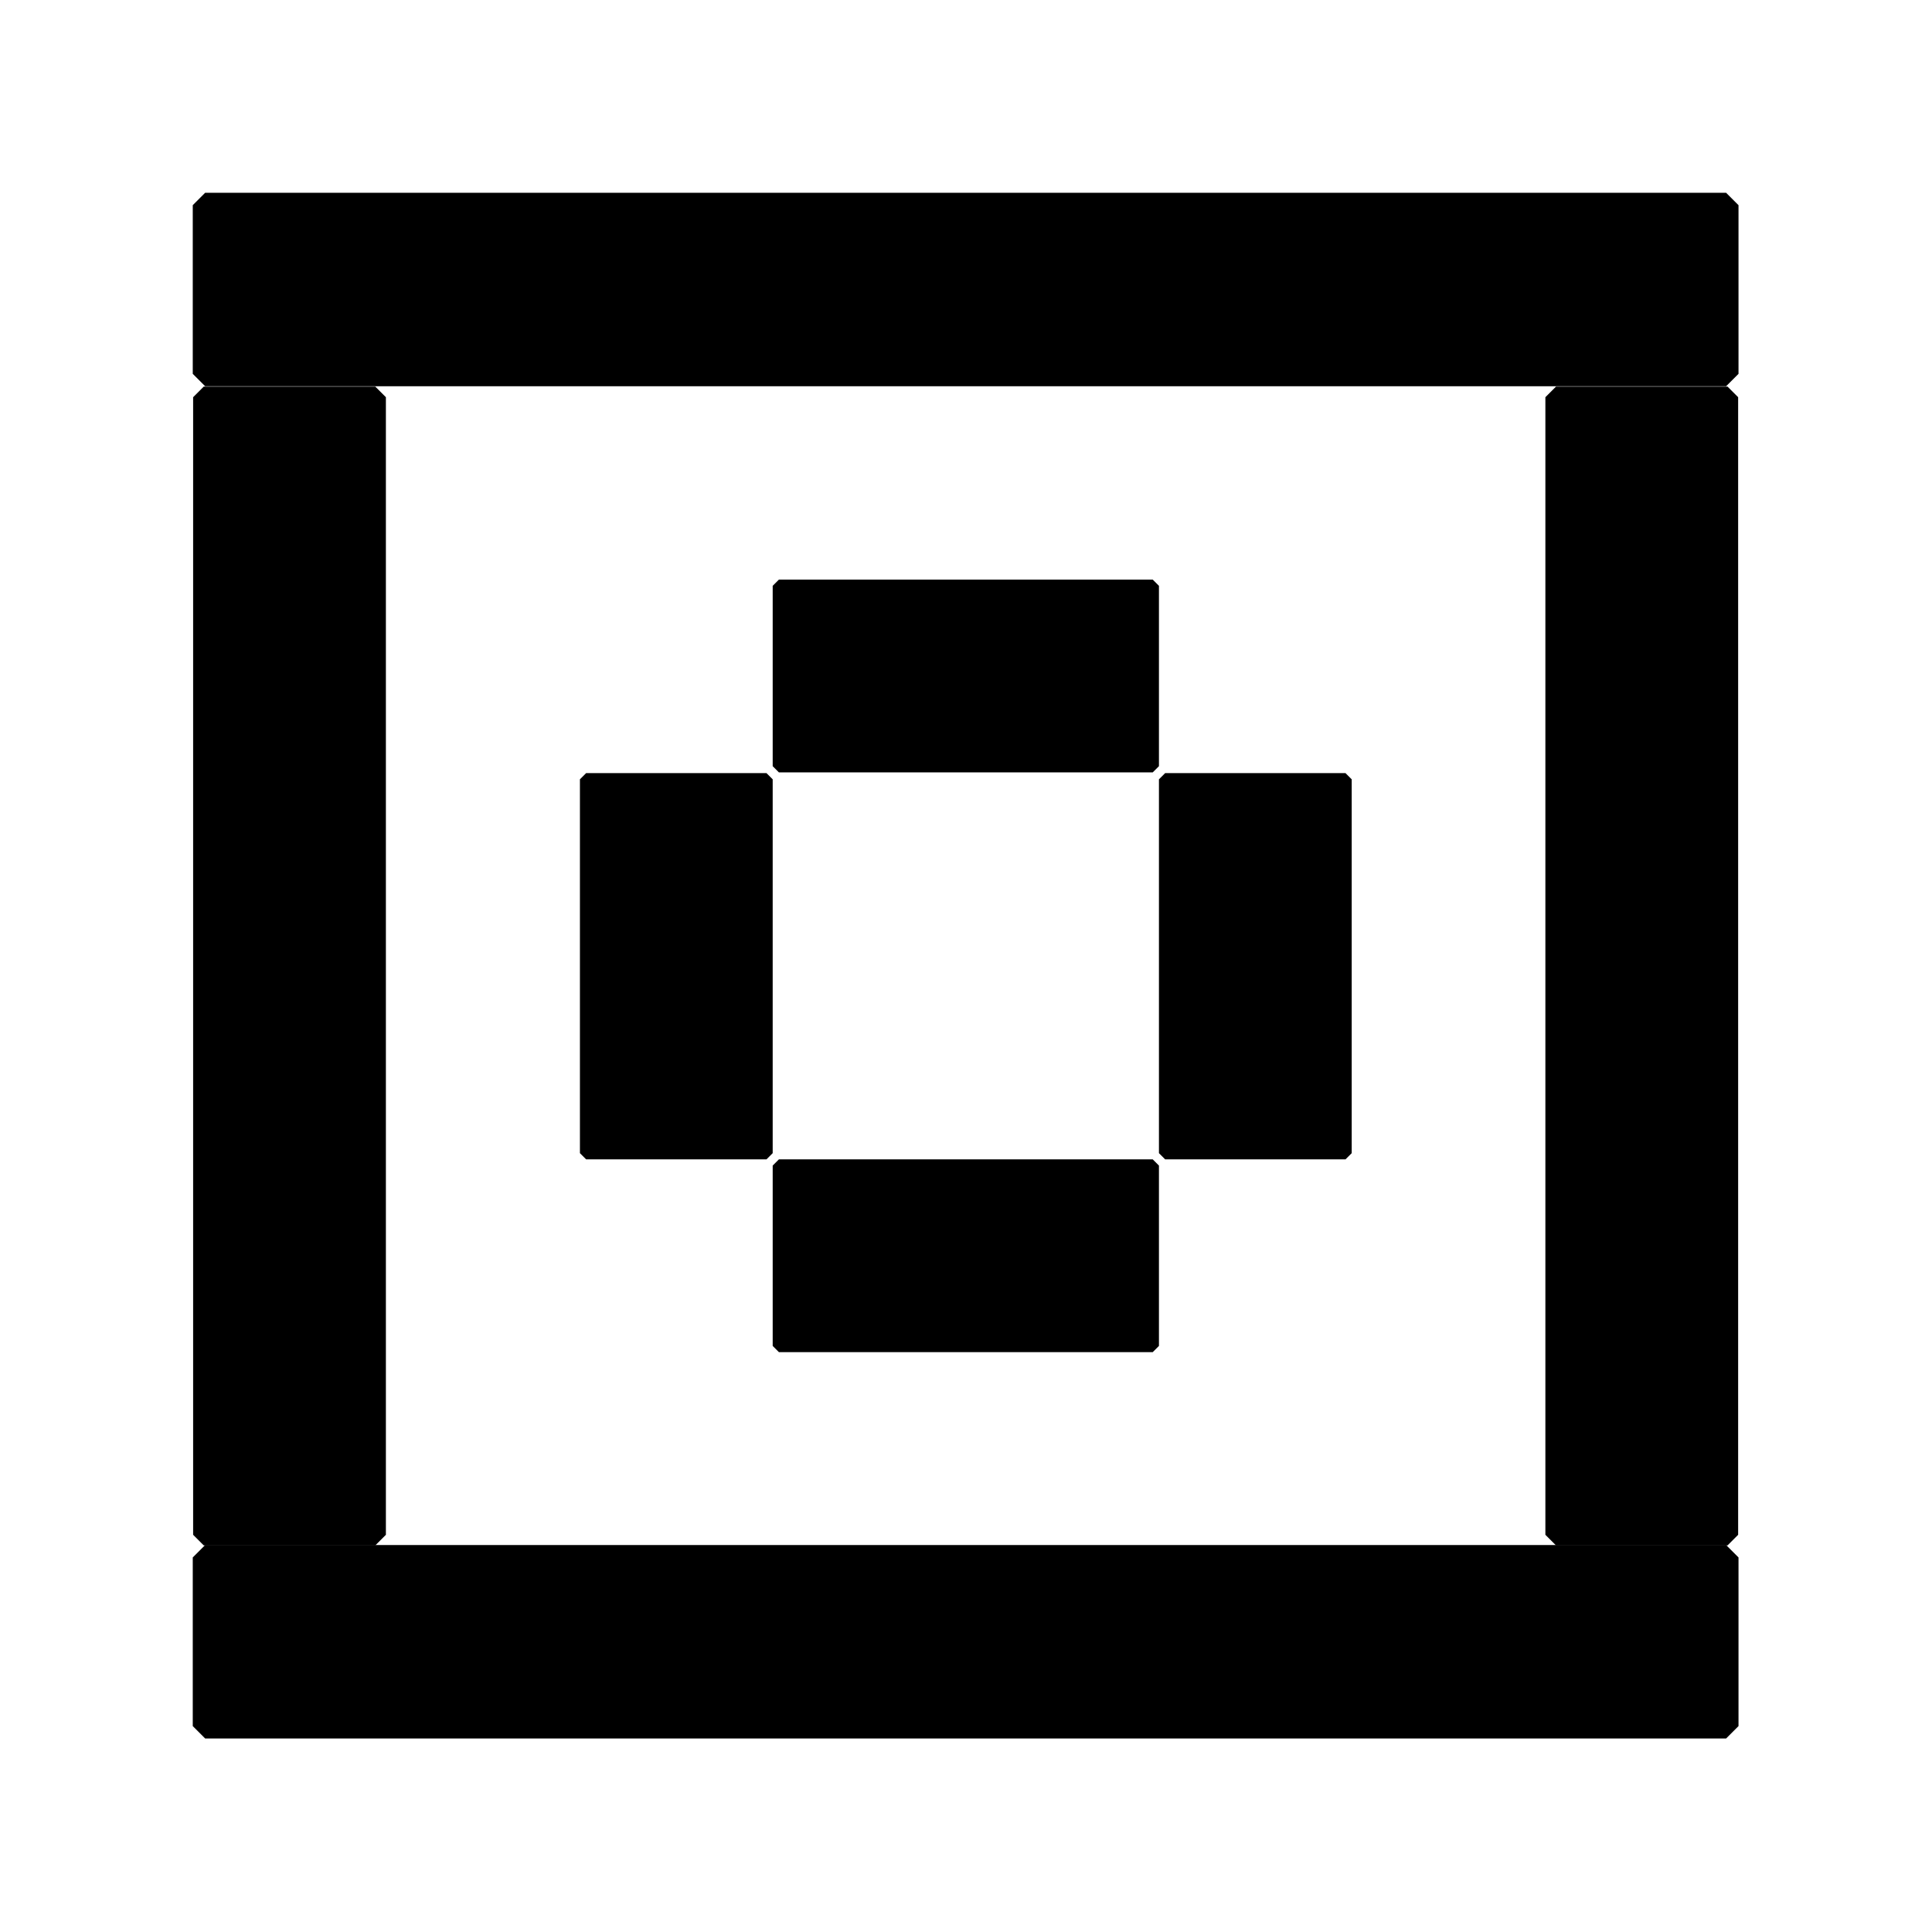
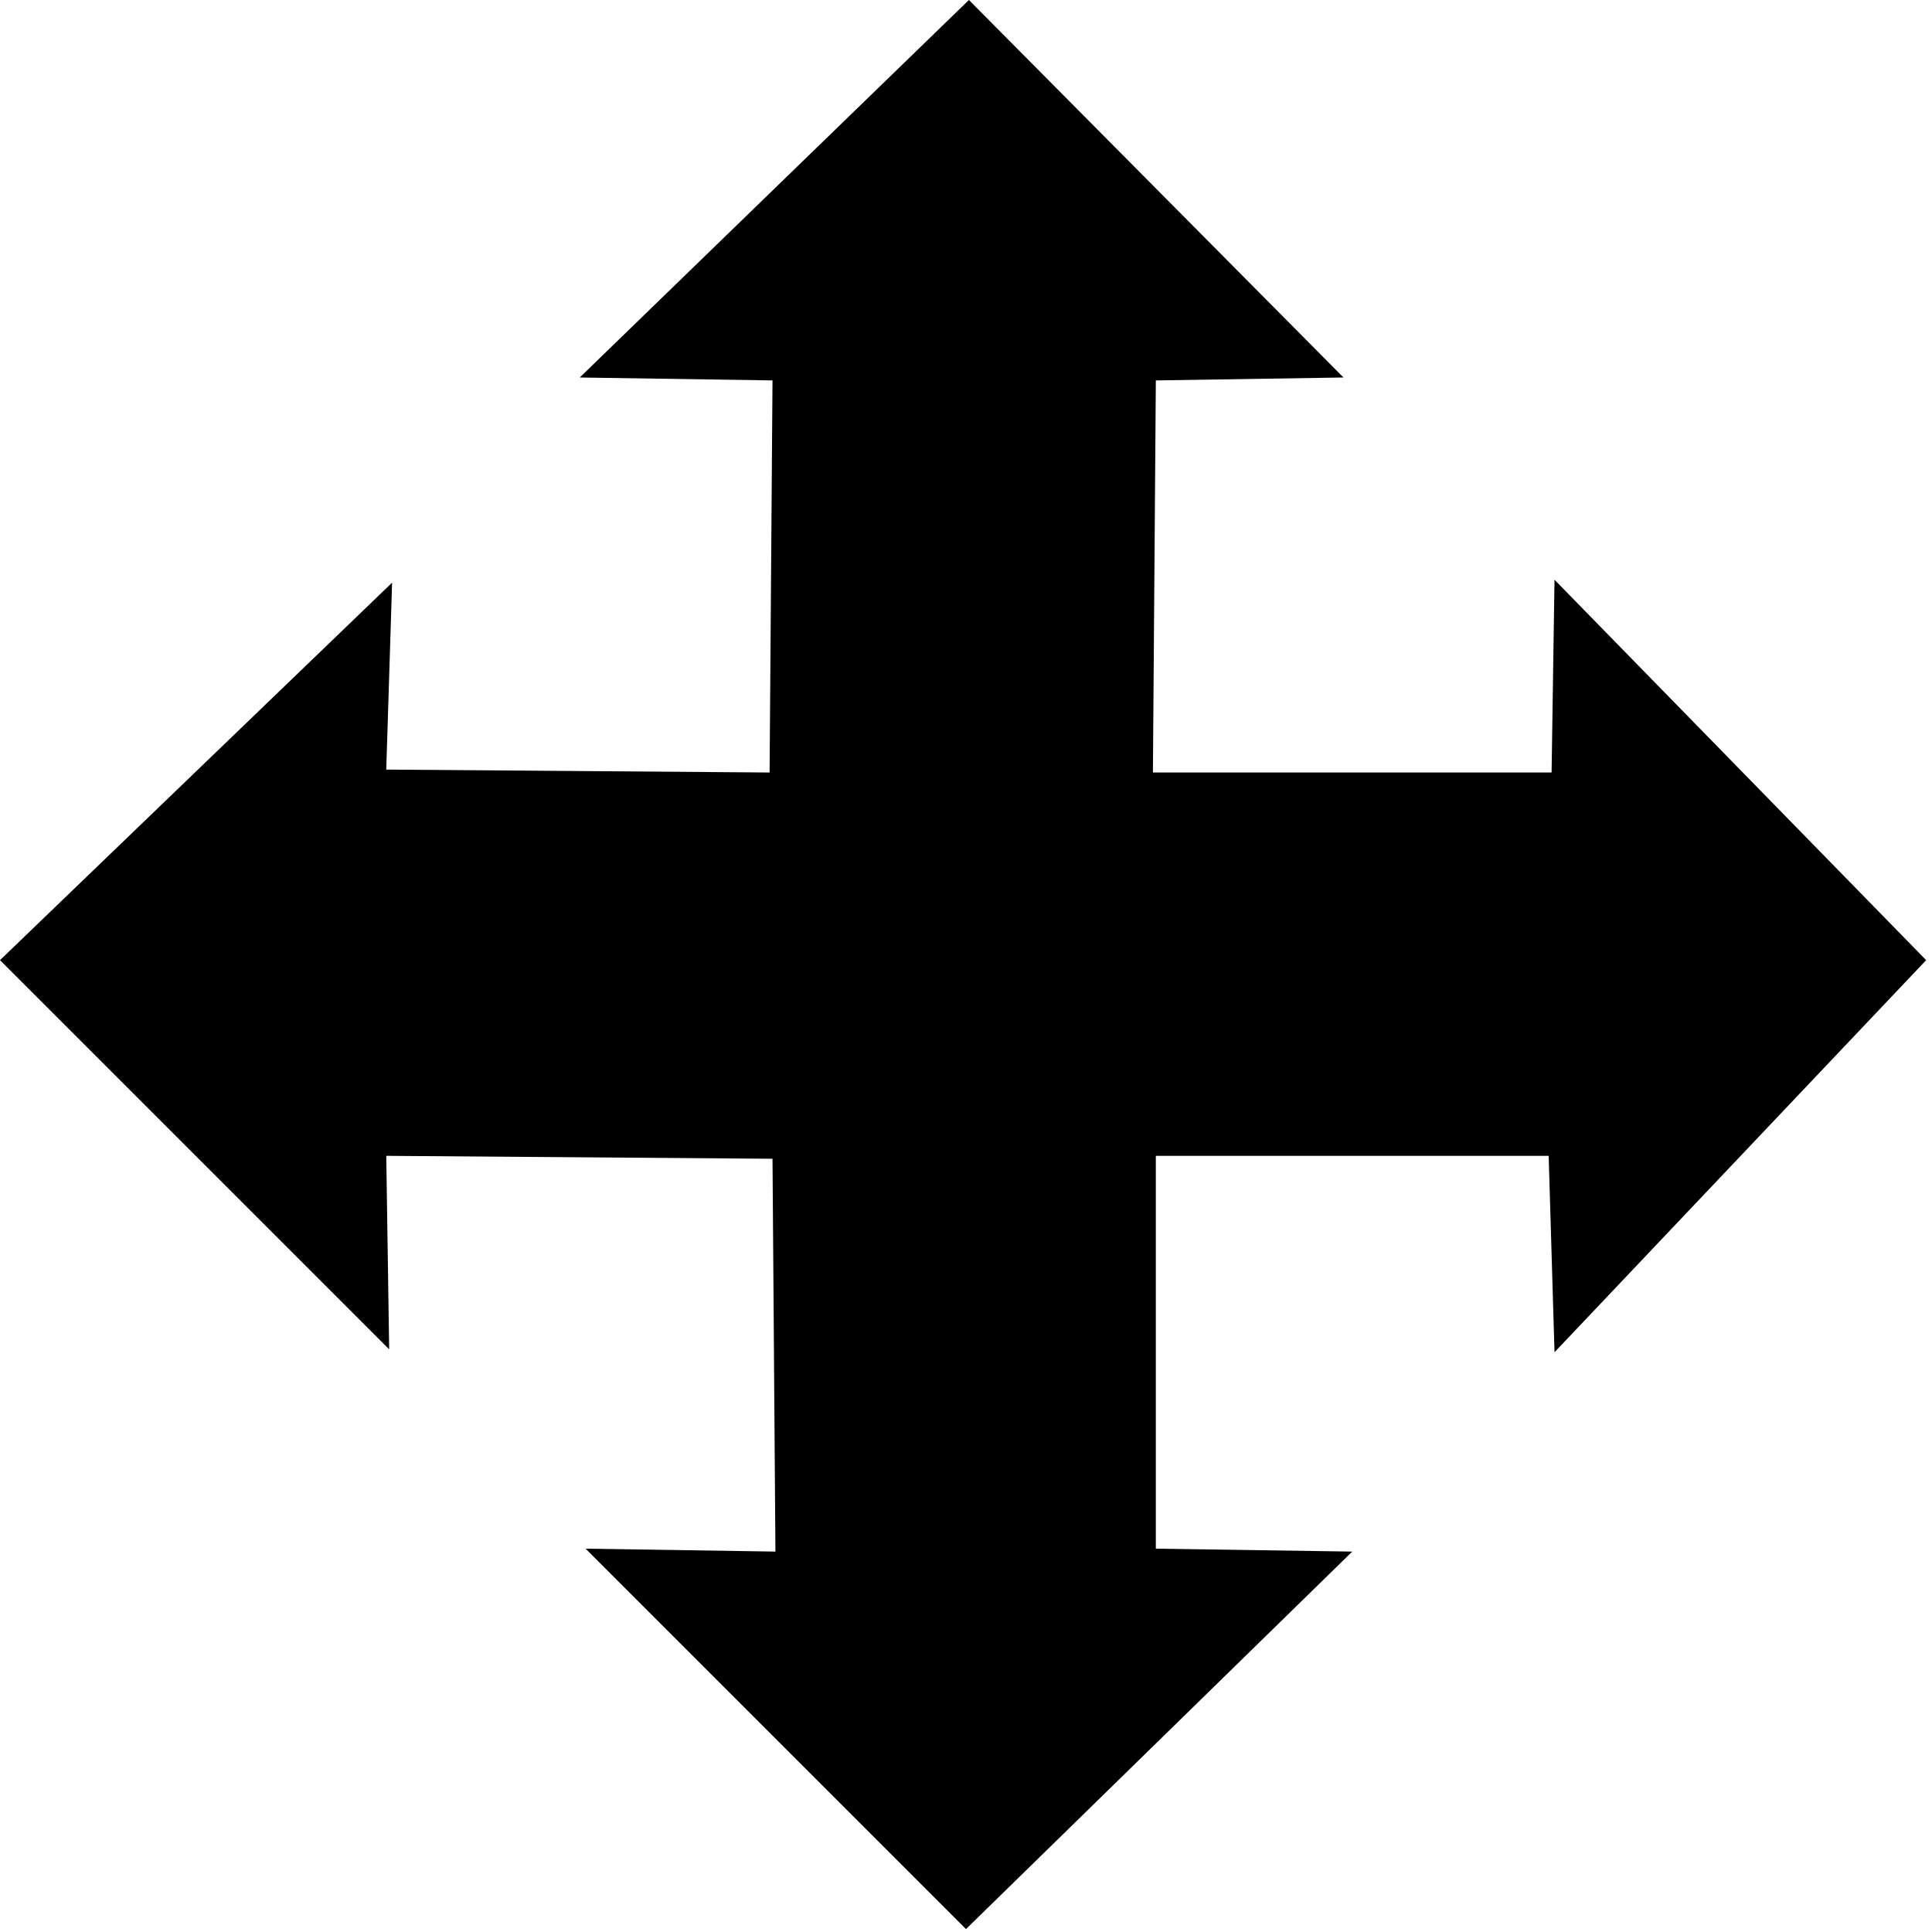
<svg xmlns="http://www.w3.org/2000/svg" width="10" height="10" viewBox="0 0 2.646 2.646" version="1.1" id="svg1">
  <defs id="defs1" />
  <g id="layer1" style="display:inline">
    <text xml:space="preserve" style="font-style:normal;font-variant:normal;font-weight:normal;font-stretch:normal;font-size:3.515px;line-height:1.3;font-family:'Pixel Digivolve';-inkscape-font-specification:'Pixel Digivolve';text-align:end;writing-mode:lr-tb;direction:ltr;text-anchor:end;display:none;opacity:1;fill:#000000;fill-opacity:1;stroke:#000000;stroke-width:0.1;stroke-linecap:square;stroke-linejoin:round;stroke-miterlimit:0;stroke-dasharray:none;stroke-opacity:1;paint-order:fill markers stroke" x="2.692" y="2.528" id="text1" transform="scale(1.002913,0.9970955)">
      <tspan id="tspan1" style="font-style:normal;font-variant:normal;font-weight:normal;font-stretch:normal;font-family:'Pixel Digivolve';-inkscape-font-specification:'Pixel Digivolve';fill:#000000;fill-opacity:1;stroke:#000000;stroke-width:0.1;stroke-linecap:square;stroke-dasharray:none;stroke-opacity:1" x="2.692" y="2.528">s</tspan>
    </text>
    <g id="g17" style="display:none">
      <g id="g4" transform="translate(0,0.2645833)">
        <rect style="fill:#000000;stroke:#000000;stroke-width:0.012;stroke-linecap:square;stroke-linejoin:miter;stroke-miterlimit:0;paint-order:fill markers stroke" id="rect1" width="0.252" height="0.252" x="0.006" y="0.271" />
        <rect style="fill:#000000;stroke:#000000;stroke-width:0.017;stroke-linecap:square;stroke-linejoin:miter;stroke-miterlimit:0;paint-order:fill markers stroke" id="rect2" width="0.512" height="0.247" x="0.273" y="0.009" />
        <rect style="fill:#000000;stroke:#000000;stroke-width:0.017;stroke-linecap:square;stroke-linejoin:miter;stroke-miterlimit:0;paint-order:fill markers stroke" id="rect3" width="0.512" height="0.247" x="0.273" y="0.538" />
        <rect style="fill:#000000;stroke:#000000;stroke-width:0.012;stroke-linecap:square;stroke-linejoin:miter;stroke-miterlimit:0;paint-order:fill markers stroke" id="rect4" width="0.252" height="0.252" x="0.8" y="0.271" />
      </g>
      <g id="g8" transform="translate(1.5875,0.2645833)">
        <rect style="fill:#000000;stroke:#000000;stroke-width:0.012;stroke-linecap:square;stroke-linejoin:miter;stroke-miterlimit:0;paint-order:fill markers stroke" id="rect5" width="0.252" height="0.252" x="0.006" y="0.271" />
        <rect style="fill:#000000;stroke:#000000;stroke-width:0.017;stroke-linecap:square;stroke-linejoin:miter;stroke-miterlimit:0;paint-order:fill markers stroke" id="rect6" width="0.512" height="0.247" x="0.273" y="0.009" />
        <rect style="fill:#000000;stroke:#000000;stroke-width:0.017;stroke-linecap:square;stroke-linejoin:miter;stroke-miterlimit:0;paint-order:fill markers stroke" id="rect7" width="0.512" height="0.247" x="0.273" y="0.538" />
        <rect style="fill:#000000;stroke:#000000;stroke-width:0.012;stroke-linecap:square;stroke-linejoin:miter;stroke-miterlimit:0;paint-order:fill markers stroke" id="rect8" width="0.252" height="0.252" x="0.8" y="0.271" />
      </g>
      <g id="g12" transform="translate(0,1.5875)">
        <rect style="fill:#000000;stroke:#000000;stroke-width:0.012;stroke-linecap:square;stroke-linejoin:miter;stroke-miterlimit:0;paint-order:fill markers stroke" id="rect9" width="0.252" height="0.252" x="0.006" y="0.271" />
        <rect style="fill:#000000;stroke:#000000;stroke-width:0.017;stroke-linecap:square;stroke-linejoin:miter;stroke-miterlimit:0;paint-order:fill markers stroke" id="rect10" width="0.512" height="0.247" x="0.273" y="0.009" />
        <rect style="fill:#000000;stroke:#000000;stroke-width:0.017;stroke-linecap:square;stroke-linejoin:miter;stroke-miterlimit:0;paint-order:fill markers stroke" id="rect11" width="0.512" height="0.247" x="0.273" y="0.538" />
        <rect style="fill:#000000;stroke:#000000;stroke-width:0.012;stroke-linecap:square;stroke-linejoin:miter;stroke-miterlimit:0;paint-order:fill markers stroke" id="rect12" width="0.252" height="0.252" x="0.8" y="0.271" />
      </g>
      <g id="g16" transform="translate(1.5875,1.5875)">
        <rect style="fill:#000000;stroke:#000000;stroke-width:0.012;stroke-linecap:square;stroke-linejoin:miter;stroke-miterlimit:0;paint-order:fill markers stroke" id="rect13" width="0.252" height="0.252" x="0.006" y="0.271" />
        <rect style="fill:#000000;stroke:#000000;stroke-width:0.017;stroke-linecap:square;stroke-linejoin:miter;stroke-miterlimit:0;paint-order:fill markers stroke" id="rect14" width="0.512" height="0.247" x="0.273" y="0.009" />
        <rect style="fill:#000000;stroke:#000000;stroke-width:0.017;stroke-linecap:square;stroke-linejoin:miter;stroke-miterlimit:0;paint-order:fill markers stroke" id="rect15" width="0.512" height="0.247" x="0.273" y="0.538" />
        <rect style="fill:#000000;stroke:#000000;stroke-width:0.012;stroke-linecap:square;stroke-linejoin:miter;stroke-miterlimit:0;paint-order:fill markers stroke" id="rect16" width="0.252" height="0.252" x="0.8" y="0.271" />
      </g>
      <rect style="display:inline;fill:#000000;stroke:#000000;stroke-width:0.034;stroke-linecap:square;stroke-linejoin:miter;stroke-miterlimit:0;paint-order:fill markers stroke" id="rect17" width="1.024" height="0.495" x="0.811" y="1.076" />
    </g>
    <g id="g29" style="display:none">
      <g id="g21" style="display:inline" transform="translate(0,1.5875)">
        <rect style="fill:#000000;stroke:#000000;stroke-width:0.017;stroke-linecap:square;stroke-linejoin:miter;stroke-miterlimit:0;paint-order:fill markers stroke" id="rect18" width="0.247" height="0.512" x="0.009" y="0.009" />
        <rect style="fill:#000000;stroke:#000000;stroke-width:0.017;stroke-linecap:square;stroke-linejoin:miter;stroke-miterlimit:0;paint-order:fill markers stroke" id="rect19" width="0.512" height="0.247" x="0.273" y="-0.256" />
        <rect style="fill:#000000;stroke:#000000;stroke-width:0.017;stroke-linecap:square;stroke-linejoin:miter;stroke-miterlimit:0;paint-order:fill markers stroke" id="rect20" width="0.512" height="0.247" x="0.273" y="0.538" />
        <rect style="fill:#000000;stroke:#000000;stroke-width:0.017;stroke-linecap:square;stroke-linejoin:miter;stroke-miterlimit:0;paint-order:fill markers stroke" id="rect21" width="0.247" height="0.512" x="0.802" y="0.009" />
      </g>
      <g id="g25" style="display:inline" transform="translate(1.5875,1.5875)">
        <rect style="fill:#000000;stroke:#000000;stroke-width:0.017;stroke-linecap:square;stroke-linejoin:miter;stroke-miterlimit:0;paint-order:fill markers stroke" id="rect22" width="0.247" height="0.512" x="0.009" y="0.009" />
        <rect style="fill:#000000;stroke:#000000;stroke-width:0.017;stroke-linecap:square;stroke-linejoin:miter;stroke-miterlimit:0;paint-order:fill markers stroke" id="rect23" width="0.512" height="0.247" x="0.273" y="-0.256" />
        <rect style="fill:#000000;stroke:#000000;stroke-width:0.017;stroke-linecap:square;stroke-linejoin:miter;stroke-miterlimit:0;paint-order:fill markers stroke" id="rect24" width="0.512" height="0.247" x="0.273" y="0.538" />
        <rect style="fill:#000000;stroke:#000000;stroke-width:0.017;stroke-linecap:square;stroke-linejoin:miter;stroke-miterlimit:0;paint-order:fill markers stroke" id="rect25" width="0.247" height="0.512" x="0.802" y="0.009" />
      </g>
      <rect style="display:inline;fill:#000000;stroke:#000000;stroke-width:0.017;stroke-linecap:square;stroke-linejoin:miter;stroke-miterlimit:0;paint-order:fill markers stroke" id="rect26" width="0.512" height="0.247" x="1.067" y="1.596" />
      <rect style="display:inline;fill:#000000;stroke:#000000;stroke-width:0.021;stroke-linecap:square;stroke-linejoin:miter;stroke-miterlimit:0;paint-order:fill markers stroke" id="rect27" width="0.244" height="0.773" x="0.275" y="0.54" />
      <rect style="display:inline;fill:#000000;stroke:#000000;stroke-width:0.021;stroke-linecap:square;stroke-linejoin:miter;stroke-miterlimit:0;paint-order:fill markers stroke" id="rect28" width="0.244" height="0.773" x="2.127" y="0.54" />
      <rect style="display:inline;fill:#000000;stroke:#000000;stroke-width:0.029;stroke-linecap:square;stroke-linejoin:miter;stroke-miterlimit:0;paint-order:fill markers stroke" id="rect29" width="1.558" height="0.235" x="0.544" y="0.544" />
    </g>
    <g id="g46" style="display:none">
      <g id="g36" transform="translate(-0.2645833)">
        <rect style="display:inline;fill:#000000;stroke:#000000;stroke-width:0.049;stroke-linecap:square;stroke-linejoin:miter;stroke-miterlimit:0;paint-order:fill markers stroke" id="rect31" width="1.01" height="1.01" x="0.289" y="0.818" />
        <rect style="display:inline;fill:#000000;stroke:#000000;stroke-width:0.021;stroke-linecap:square;stroke-linejoin:miter;stroke-miterlimit:0;paint-order:fill markers stroke" id="rect32" width="0.773" height="0.244" x="0.54" y="0.54" />
        <rect style="display:inline;fill:#000000;stroke:#000000;stroke-width:0.021;stroke-linecap:square;stroke-linejoin:miter;stroke-miterlimit:0;paint-order:fill markers stroke" id="rect33" width="0.773" height="0.244" x="0.54" y="1.863" />
        <rect style="display:inline;fill:#000000;stroke:#000000;stroke-width:0.012;stroke-linecap:square;stroke-linejoin:miter;stroke-miterlimit:0;paint-order:fill markers stroke" id="rect34" width="0.252" height="0.252" x="0.8" y="2.123" />
        <rect style="display:inline;fill:#000000;stroke:#000000;stroke-width:0.012;stroke-linecap:square;stroke-linejoin:miter;stroke-miterlimit:0;paint-order:fill markers stroke" id="rect35" width="0.252" height="0.252" x="0.8" y="0.271" />
      </g>
      <g id="g40" transform="translate(-0.2645834)">
        <rect style="display:inline;fill:#000000;stroke:#000000;stroke-width:0.012;stroke-linecap:square;stroke-linejoin:miter;stroke-miterlimit:0;paint-order:fill markers stroke" id="rect38" width="0.252" height="0.252" x="1.594" y="0.271" />
        <rect style="display:inline;fill:#000000;stroke:#000000;stroke-width:0.012;stroke-linecap:square;stroke-linejoin:miter;stroke-miterlimit:0;paint-order:fill markers stroke" id="rect39" width="0.252" height="0.252" x="1.594" y="2.123" />
        <rect style="display:inline;fill:#000000;stroke:#000000;stroke-width:0.029;stroke-linecap:square;stroke-linejoin:miter;stroke-miterlimit:0;paint-order:fill markers stroke" id="rect40" width="0.235" height="1.558" x="1.867" y="0.544" />
      </g>
      <g id="g45" transform="translate(0.5291666)">
        <rect style="display:inline;fill:#000000;stroke:#000000;stroke-width:0.012;stroke-linecap:square;stroke-linejoin:miter;stroke-miterlimit:0;paint-order:fill markers stroke" id="rect41" width="0.252" height="0.252" x="1.329" y="0.006" />
        <rect style="display:inline;fill:#000000;stroke:#000000;stroke-width:0.012;stroke-linecap:square;stroke-linejoin:miter;stroke-miterlimit:0;paint-order:fill markers stroke" id="rect42" width="0.252" height="0.252" x="1.329" y="2.387" />
        <rect style="display:inline;fill:#000000;stroke:#000000;stroke-width:0.012;stroke-linecap:square;stroke-linejoin:miter;stroke-miterlimit:0;paint-order:fill markers stroke" id="rect43" width="0.252" height="0.252" x="1.594" y="0.271" />
        <rect style="display:inline;fill:#000000;stroke:#000000;stroke-width:0.012;stroke-linecap:square;stroke-linejoin:miter;stroke-miterlimit:0;paint-order:fill markers stroke" id="rect44" width="0.252" height="0.252" x="1.594" y="2.123" />
        <rect style="display:inline;fill:#000000;stroke:#000000;stroke-width:0.029;stroke-linecap:square;stroke-linejoin:miter;stroke-miterlimit:0;paint-order:fill markers stroke" id="rect45" width="0.235" height="1.558" x="1.867" y="0.544" />
      </g>
    </g>
    <g id="g51" style="display:none">
      <rect style="display:inline;fill:#000000;stroke:#000000;stroke-width:0.029;stroke-linecap:square;stroke-linejoin:miter;stroke-miterlimit:0;paint-order:fill markers stroke" id="rect46" width="0.235" height="1.558" x="1.073" y="1.073" />
      <rect style="display:inline;fill:#000000;stroke:#000000;stroke-width:0.029;stroke-linecap:square;stroke-linejoin:miter;stroke-miterlimit:0;paint-order:fill markers stroke" id="rect47" width="0.235" height="1.558" x="1.338" y="1.073" />
      <rect style="display:inline;fill:#000000;stroke:#000000;stroke-width:0.037;stroke-linecap:square;stroke-linejoin:miter;stroke-miterlimit:0;paint-order:fill markers stroke" id="rect48" width="2.609" height="0.227" x="0.019" y="0.019" />
      <rect style="display:inline;fill:#000000;stroke:#000000;stroke-width:0.034;stroke-linecap:square;stroke-linejoin:miter;stroke-miterlimit:0;paint-order:fill markers stroke" id="rect49" width="2.083" height="0.231" x="0.281" y="0.281" />
      <rect style="display:inline;fill:#000000;stroke:#000000;stroke-width:0.029;stroke-linecap:square;stroke-linejoin:miter;stroke-miterlimit:0;paint-order:fill markers stroke" id="rect50" width="1.558" height="0.235" x="0.544" y="0.544" />
      <rect style="display:inline;fill:#000000;stroke:#000000;stroke-width:0.024;stroke-linecap:square;stroke-linejoin:miter;stroke-miterlimit:0;paint-order:fill markers stroke" id="rect51" width="1.034" height="0.24" x="0.806" y="0.806" />
    </g>
-     <g id="g59" style="display:inline" transform="translate(0.79375,1.058333)">
-       <rect style="fill:#000000;stroke:#000000;stroke-width:0.017;stroke-linecap:square;stroke-linejoin:miter;stroke-miterlimit:0;paint-order:fill markers stroke" id="rect56" width="0.247" height="0.512" x="0.009" y="0.009" />
-       <rect style="fill:#000000;stroke:#000000;stroke-width:0.017;stroke-linecap:square;stroke-linejoin:miter;stroke-miterlimit:0;paint-order:fill markers stroke" id="rect57" width="0.512" height="0.247" x="0.273" y="-0.256" />
-       <rect style="fill:#000000;stroke:#000000;stroke-width:0.017;stroke-linecap:square;stroke-linejoin:miter;stroke-miterlimit:0;paint-order:fill markers stroke" id="rect58" width="0.512" height="0.247" x="0.273" y="0.538" />
-       <rect style="fill:#000000;stroke:#000000;stroke-width:0.017;stroke-linecap:square;stroke-linejoin:miter;stroke-miterlimit:0;paint-order:fill markers stroke" id="rect59" width="0.247" height="0.512" x="0.802" y="0.009" />
+     <g id="g1" style="display:none">
+       <rect style="display:inline;fill:#000000;stroke:#000000;stroke-width:0.034;stroke-linecap:square;stroke-linejoin:miter;stroke-miterlimit:0;paint-order:fill markers stroke" id="rect52" width="2.083" height="0.231" x="0.281" y="0.281" />
+       <rect style="display:inline;fill:#000000;stroke:#000000;stroke-width:0.034;stroke-linecap:square;stroke-linejoin:miter;stroke-miterlimit:0;paint-order:fill markers stroke" id="rect53" width="2.083" height="0.231" x="0.281" y="2.133" />
+       <rect style="display:inline;fill:#000000;stroke:#000000;stroke-width:0.029;stroke-linecap:square;stroke-linejoin:miter;stroke-miterlimit:0;paint-order:fill markers stroke" id="rect54" width="0.235" height="1.558" x="0.279" y="0.544" />
+       <rect style="display:inline;fill:#000000;stroke:#000000;stroke-width:0.029;stroke-linecap:square;stroke-linejoin:miter;stroke-miterlimit:0;paint-order:fill markers stroke" id="rect55" width="0.235" height="1.558" x="2.131" y="0.544" />
+       <g id="g59" style="display:inline" transform="translate(0.79375,1.058333)">
+         <rect style="fill:#000000;stroke:#000000;stroke-width:0.017;stroke-linecap:square;stroke-linejoin:miter;stroke-miterlimit:0;paint-order:fill markers stroke" id="rect56" width="0.247" height="0.512" x="0.009" y="0.009" />
+         <rect style="fill:#000000;stroke:#000000;stroke-width:0.017;stroke-linecap:square;stroke-linejoin:miter;stroke-miterlimit:0;paint-order:fill markers stroke" id="rect57" width="0.512" height="0.247" x="0.273" y="-0.256" />
+         <rect style="fill:#000000;stroke:#000000;stroke-width:0.017;stroke-linecap:square;stroke-linejoin:miter;stroke-miterlimit:0;paint-order:fill markers stroke" id="rect58" width="0.512" height="0.247" x="0.273" y="0.538" />
+         <rect style="fill:#000000;stroke:#000000;stroke-width:0.017;stroke-linecap:square;stroke-linejoin:miter;stroke-miterlimit:0;paint-order:fill markers stroke" id="rect59" width="0.247" height="0.512" x="0.802" y="0.009" />
+       </g>
    </g>
-     <rect style="display:inline;fill:#000000;stroke:#000000;stroke-width:0.034;stroke-linecap:square;stroke-linejoin:miter;stroke-miterlimit:0;paint-order:fill markers stroke" id="rect52" width="2.083" height="0.231" x="0.281" y="0.281" />
-     <rect style="display:inline;fill:#000000;stroke:#000000;stroke-width:0.034;stroke-linecap:square;stroke-linejoin:miter;stroke-miterlimit:0;paint-order:fill markers stroke" id="rect53" width="2.083" height="0.231" x="0.281" y="2.133" />
-     <rect style="display:inline;fill:#000000;stroke:#000000;stroke-width:0.029;stroke-linecap:square;stroke-linejoin:miter;stroke-miterlimit:0;paint-order:fill markers stroke" id="rect54" width="0.235" height="1.558" x="0.279" y="0.544" />
-     <rect style="display:inline;fill:#000000;stroke:#000000;stroke-width:0.029;stroke-linecap:square;stroke-linejoin:miter;stroke-miterlimit:0;paint-order:fill markers stroke" id="rect55" width="0.235" height="1.558" x="2.131" y="0.544" />
+     <path style="fill:#000000;stroke-width:1.058;stroke-linecap:round;stroke-miterlimit:1.7;paint-order:fill markers stroke;fill-opacity:1" d="M 0.794,0.517 1.327,0 1.84,0.517 1.583,0.521 1.579,1.058 H 2.125 L 2.129,0.794 2.638,1.315 2.129,1.852 2.121,1.583 H 1.583 V 2.121 L 1.852,2.125 1.323,2.642 0.802,2.121 1.062,2.125 1.058,1.587 0.529,1.583 0.533,1.848 0,1.315 0.537,0.798 l -0.008,0.256 0.525,0.004 0.004,-0.537 z" id="path62" />
  </g>
</svg>
